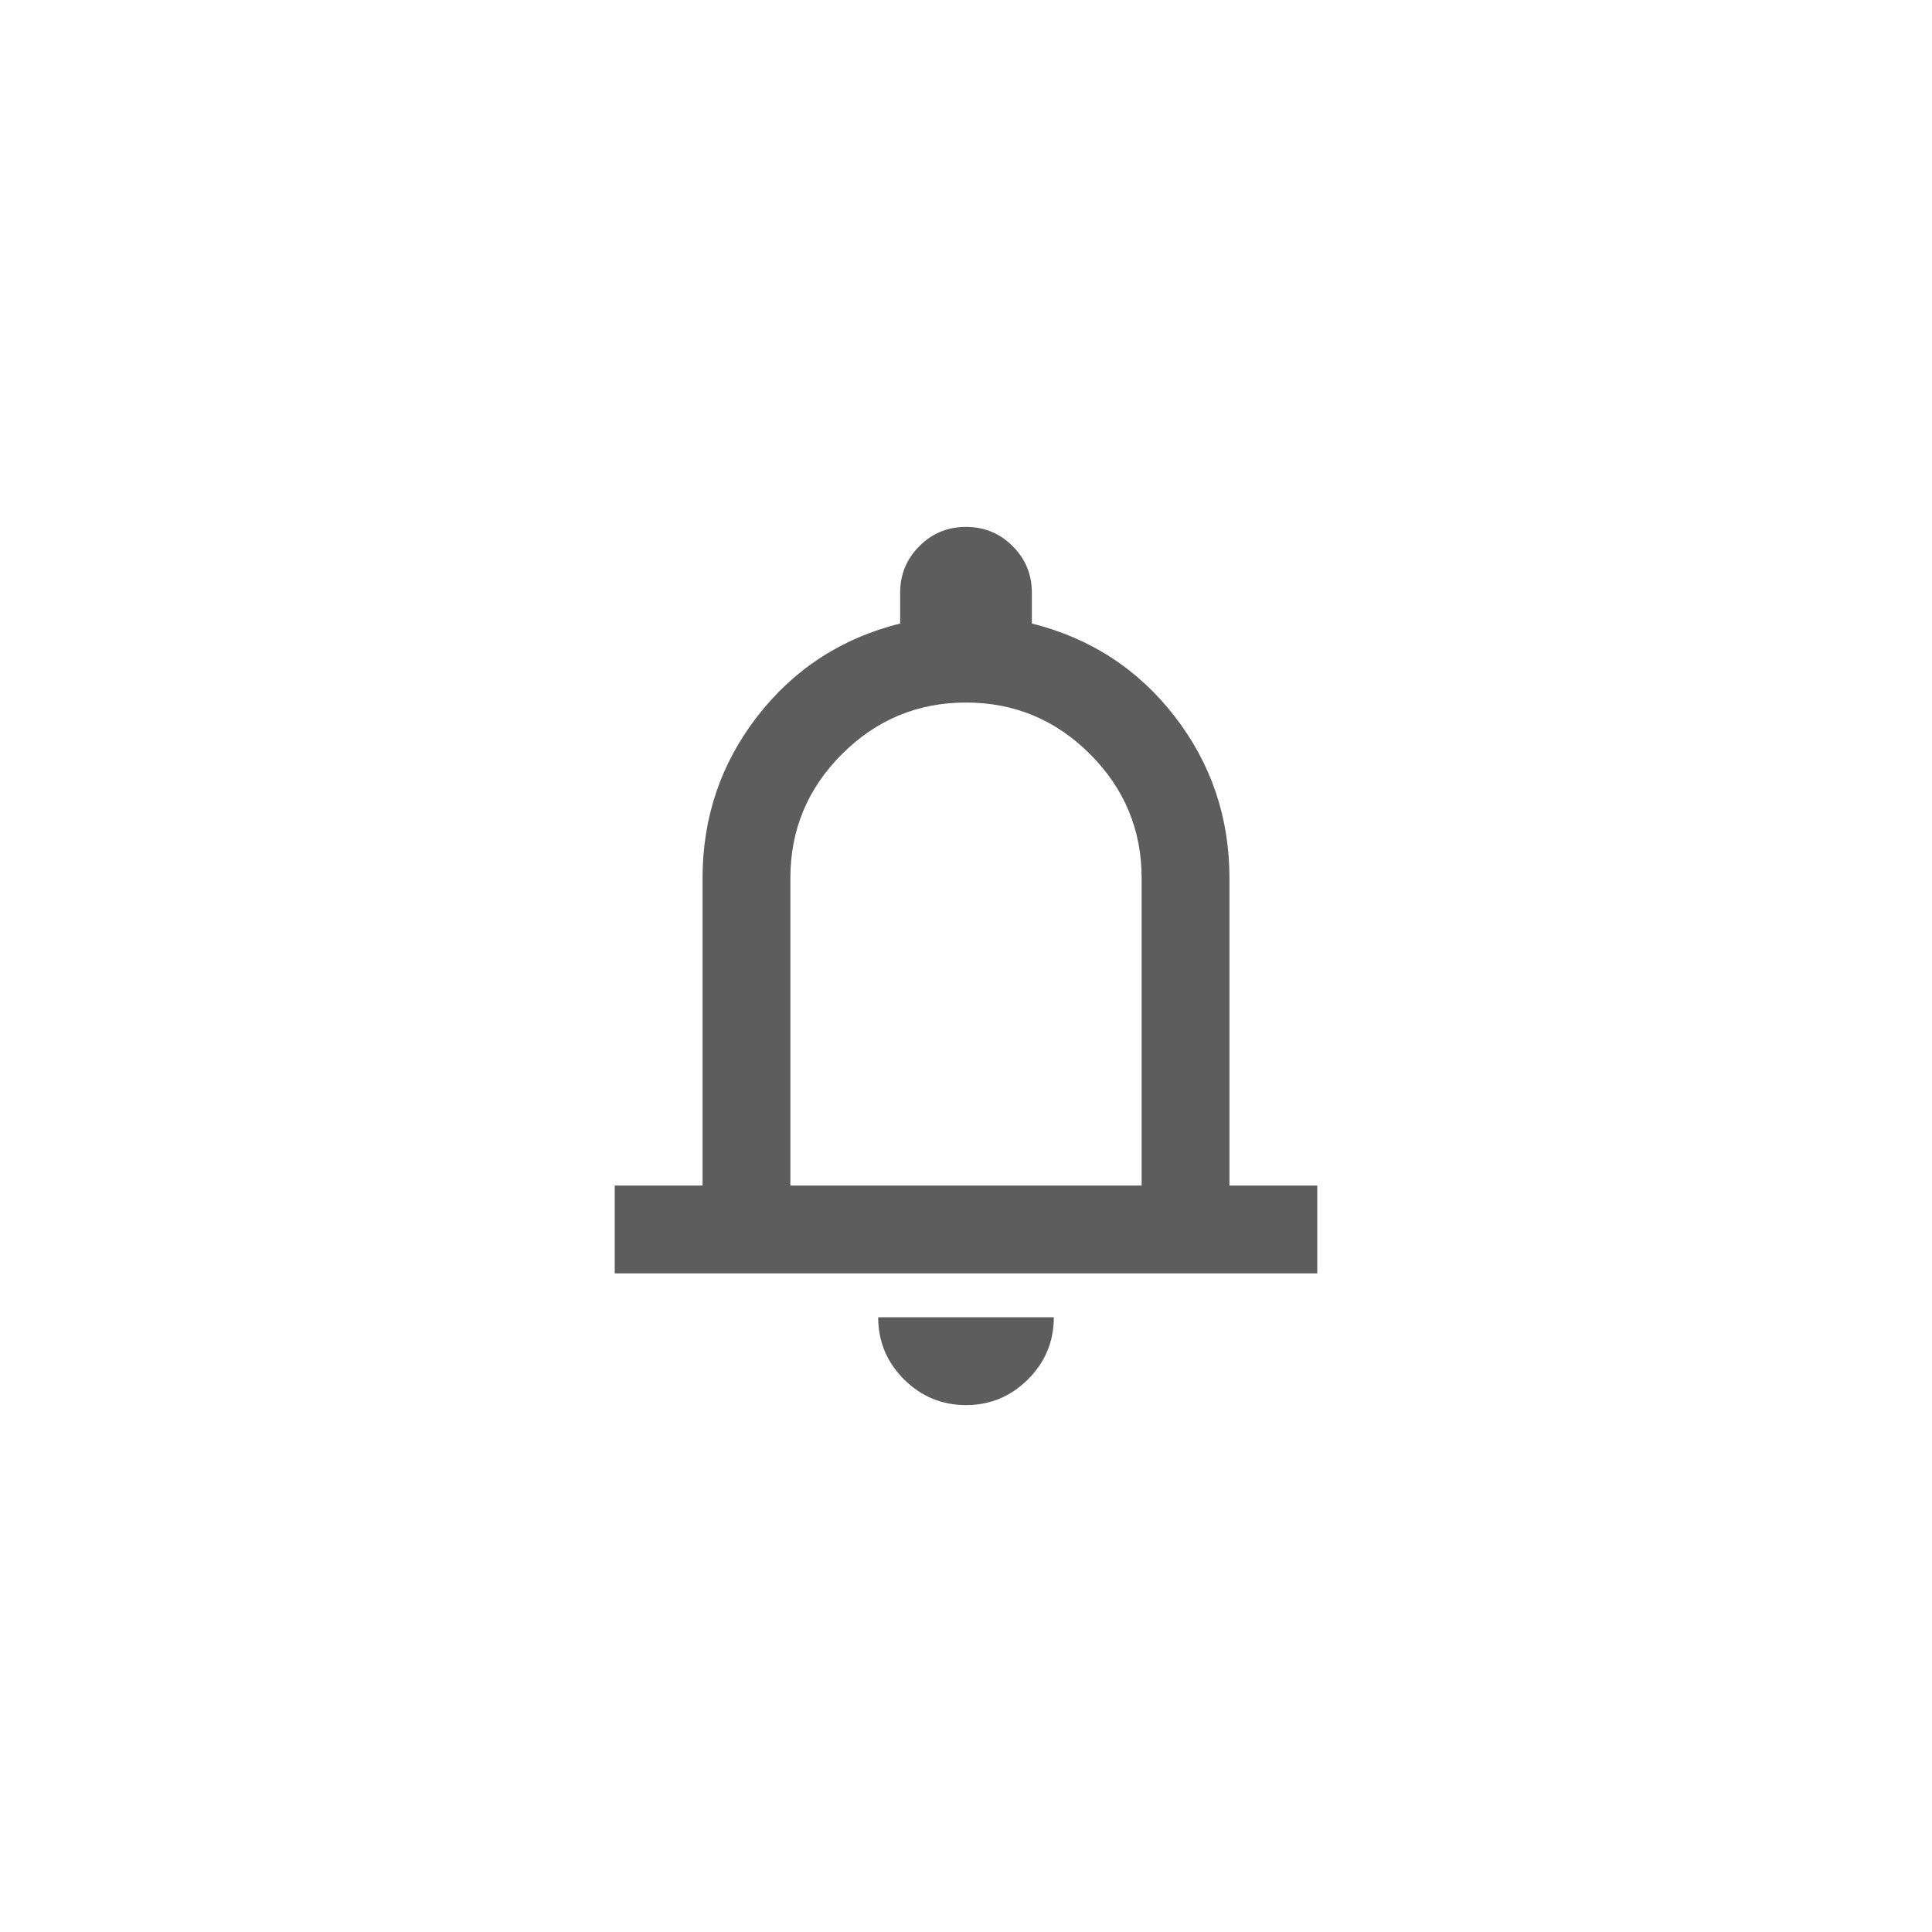
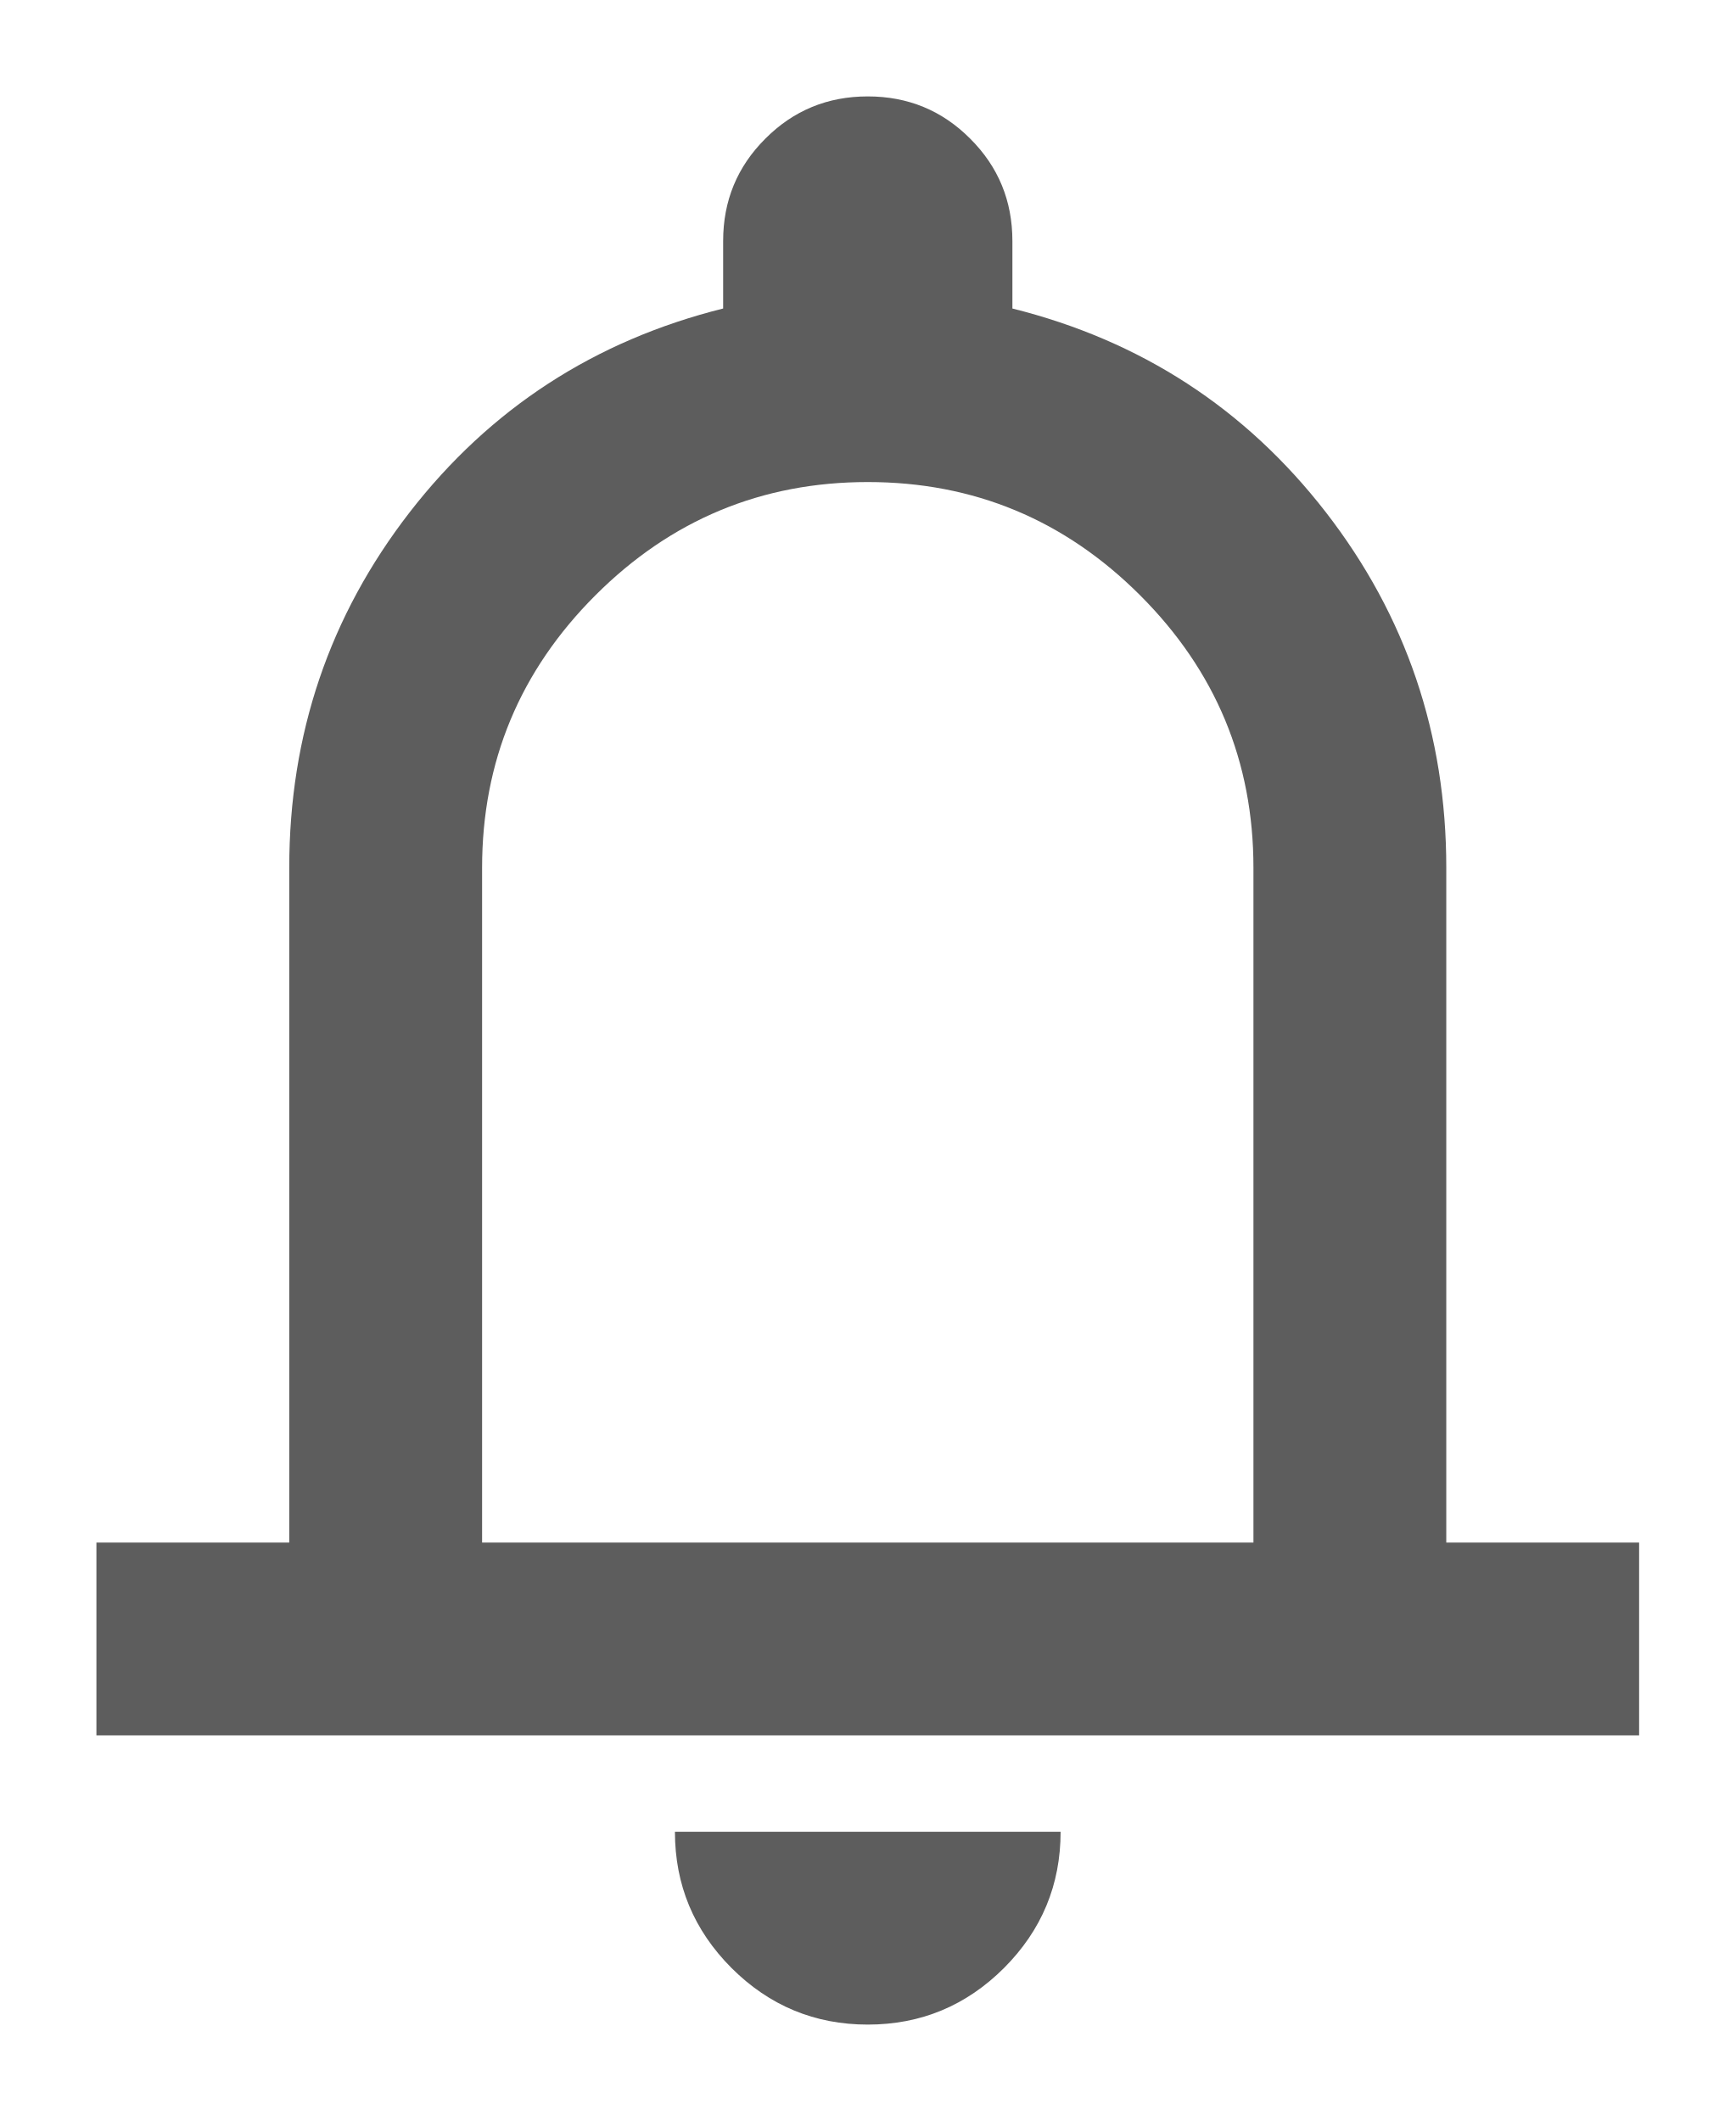
- <svg xmlns="http://www.w3.org/2000/svg" width="44" height="44" viewBox="0 0 44 44" fill="none">
+ <svg xmlns="http://www.w3.org/2000/svg" viewBox="13 11 18 22" fill="none">
  <path d="M14 29V27H16V20C16 18.617 16.417 17.387 17.25 16.312C18.083 15.238 19.167 14.533 20.5 14.2V13.5C20.5 13.083 20.646 12.729 20.938 12.438C21.229 12.146 21.583 12 22 12C22.417 12 22.771 12.146 23.062 12.438C23.354 12.729 23.5 13.083 23.5 13.5V14.2C24.833 14.533 25.917 15.238 26.75 16.312C27.583 17.387 28 18.617 28 20V27H30V29H14ZM22 32C21.45 32 20.979 31.804 20.587 31.413C20.196 31.021 20 30.55 20 30H24C24 30.55 23.804 31.021 23.413 31.413C23.021 31.804 22.55 32 22 32ZM18 27H26V20C26 18.9 25.608 17.958 24.825 17.175C24.042 16.392 23.1 16 22 16C20.9 16 19.958 16.392 19.175 17.175C18.392 17.958 18 18.9 18 20V27Z" fill="#5D5D5D" />
</svg>
